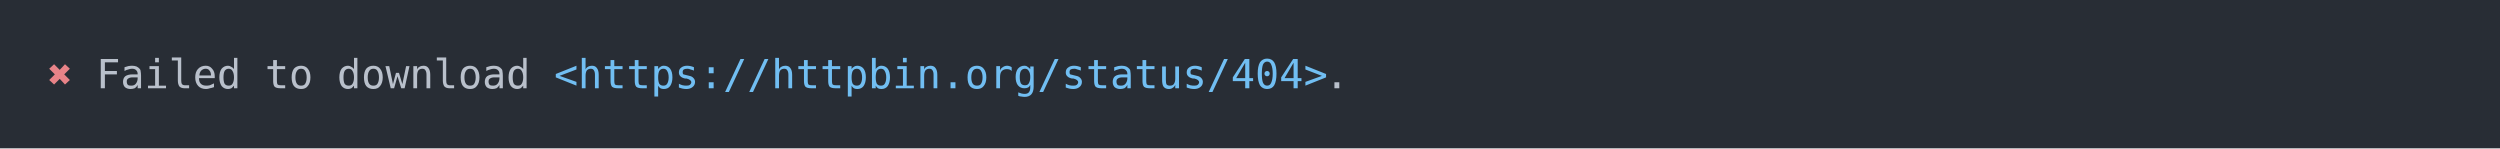
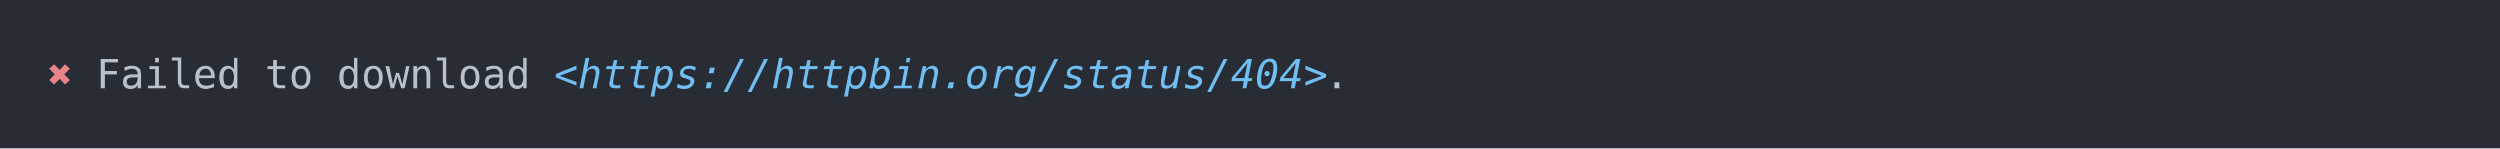
<svg xmlns="http://www.w3.org/2000/svg" xmlns:xlink="http://www.w3.org/1999/xlink" width="1040" height="61.71">
  <rect width="1040" height="61.71" rx="0" ry="0" class="a" />
  <svg height="21.71" viewBox="0 0 100 2.171" width="1000" x="20" y="20">
-     <style>.a{fill:rgb(40,45,53)}.b{font-family:'Fira Code',Monaco,Consolas,Menlo,'Bitstream Vera Sans Mono','Powerline Symbols',monospace}.c{fill:transparent}.d{fill:rgb(232,131,136);white-space:pre}.e{fill:rgb(185,192,203);white-space:pre}.f{fill:rgb(113,190,242);white-space:pre}</style>
+     <style>.a{fill:rgb(40,45,53)}.b{font-family:'Fira Code',Monaco,Consolas,Menlo,'Bitstream Vera Sans Mono','Powerline Symbols',monospace}.c{fill:transparent}.d{fill:rgb(232,131,136);white-space:pre}.e{fill:rgb(185,192,203);white-space:pre}.f{fill:rgb(113,190,242);font-style:italic;white-space:pre}</style>
    <g font-family="'Fira Code',Monaco,Consolas,Menlo,'Bitstream Vera Sans Mono','Powerline Symbols',monospace" font-size="1.67" class="b">
      <defs>
        <symbol id="a">
          <rect height="2" width="100" x="0" y="0" class="c" />
        </symbol>
      </defs>
      <rect height="2.171" width="100" class="a" />
      <svg x="0" y="0" width="100">
        <svg x="0">
          <use xlink:href="#a" />
          <text x="0" y="1.67" class="d">✖</text>
          <text x="2.004" y="1.67" class="e">Failed</text>
          <text x="9.018" y="1.67" class="e">to</text>
          <text x="12.024" y="1.67" class="e">download</text>
          <text x="21.042" y="1.67" class="f">&lt;https://httpbin.org/status/404&gt;</text>
          <text x="53.106" y="1.67" class="e">.</text>
        </svg>
      </svg>
    </g>
  </svg>
</svg>
